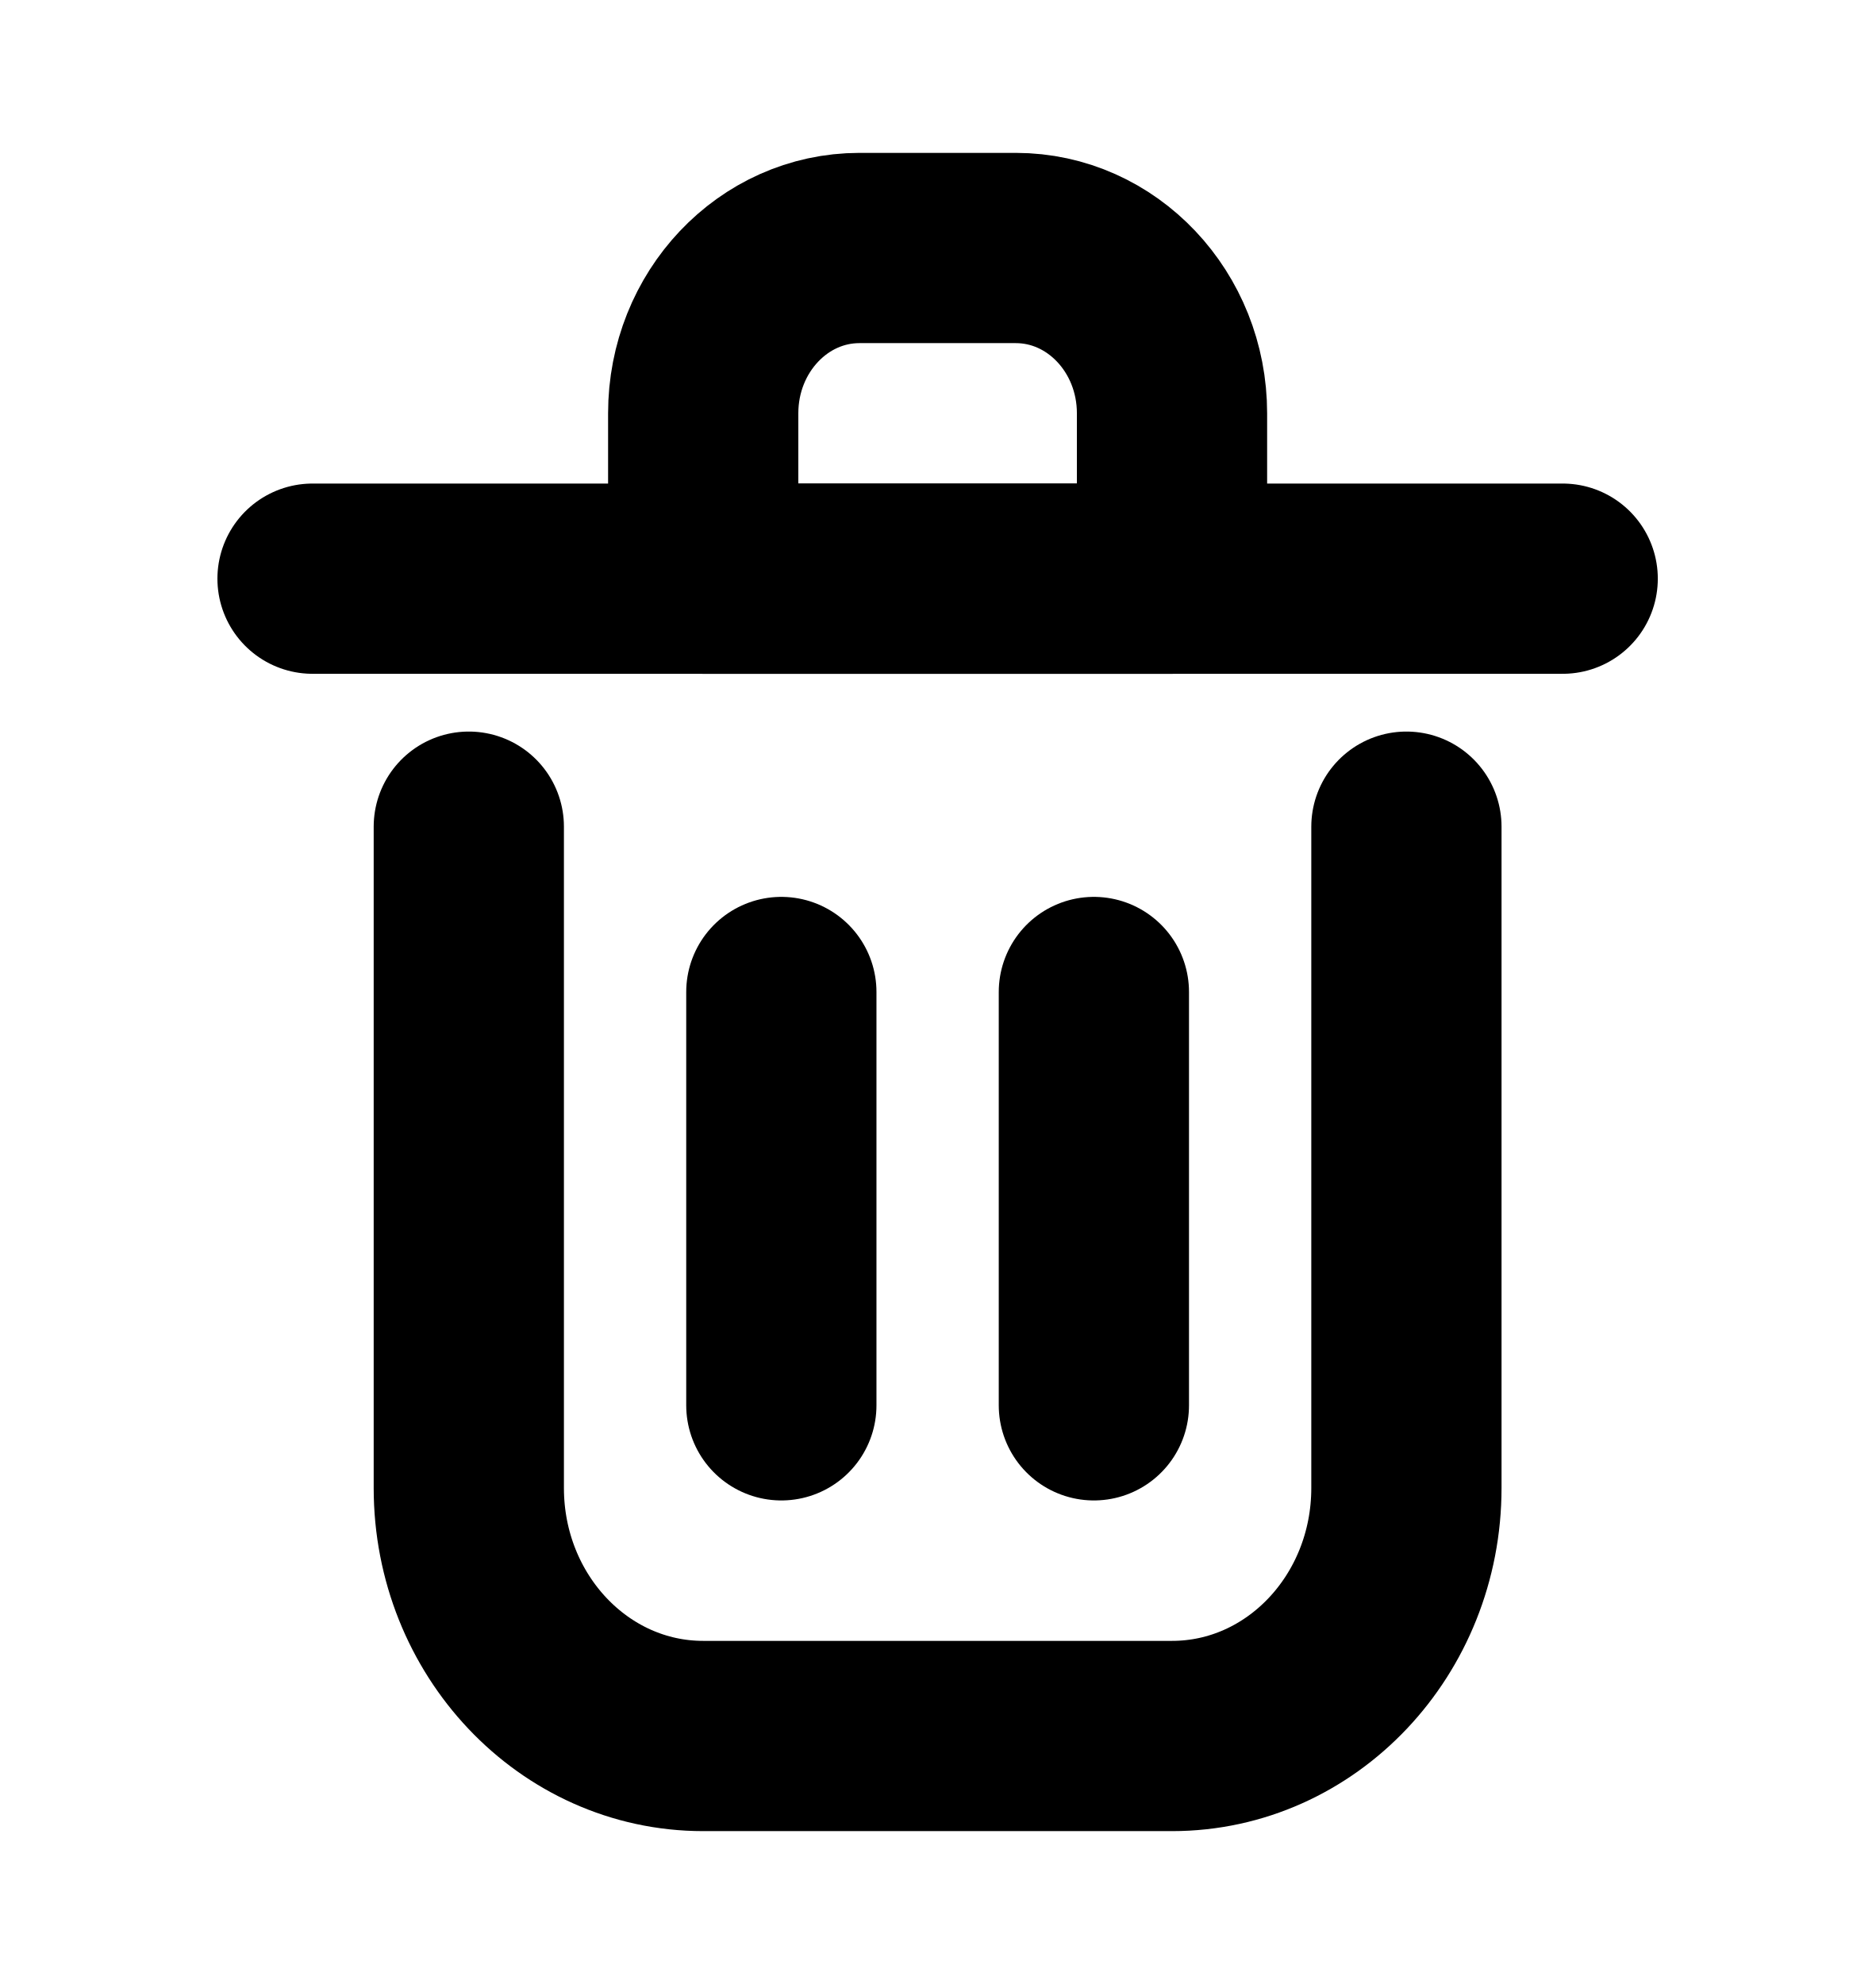
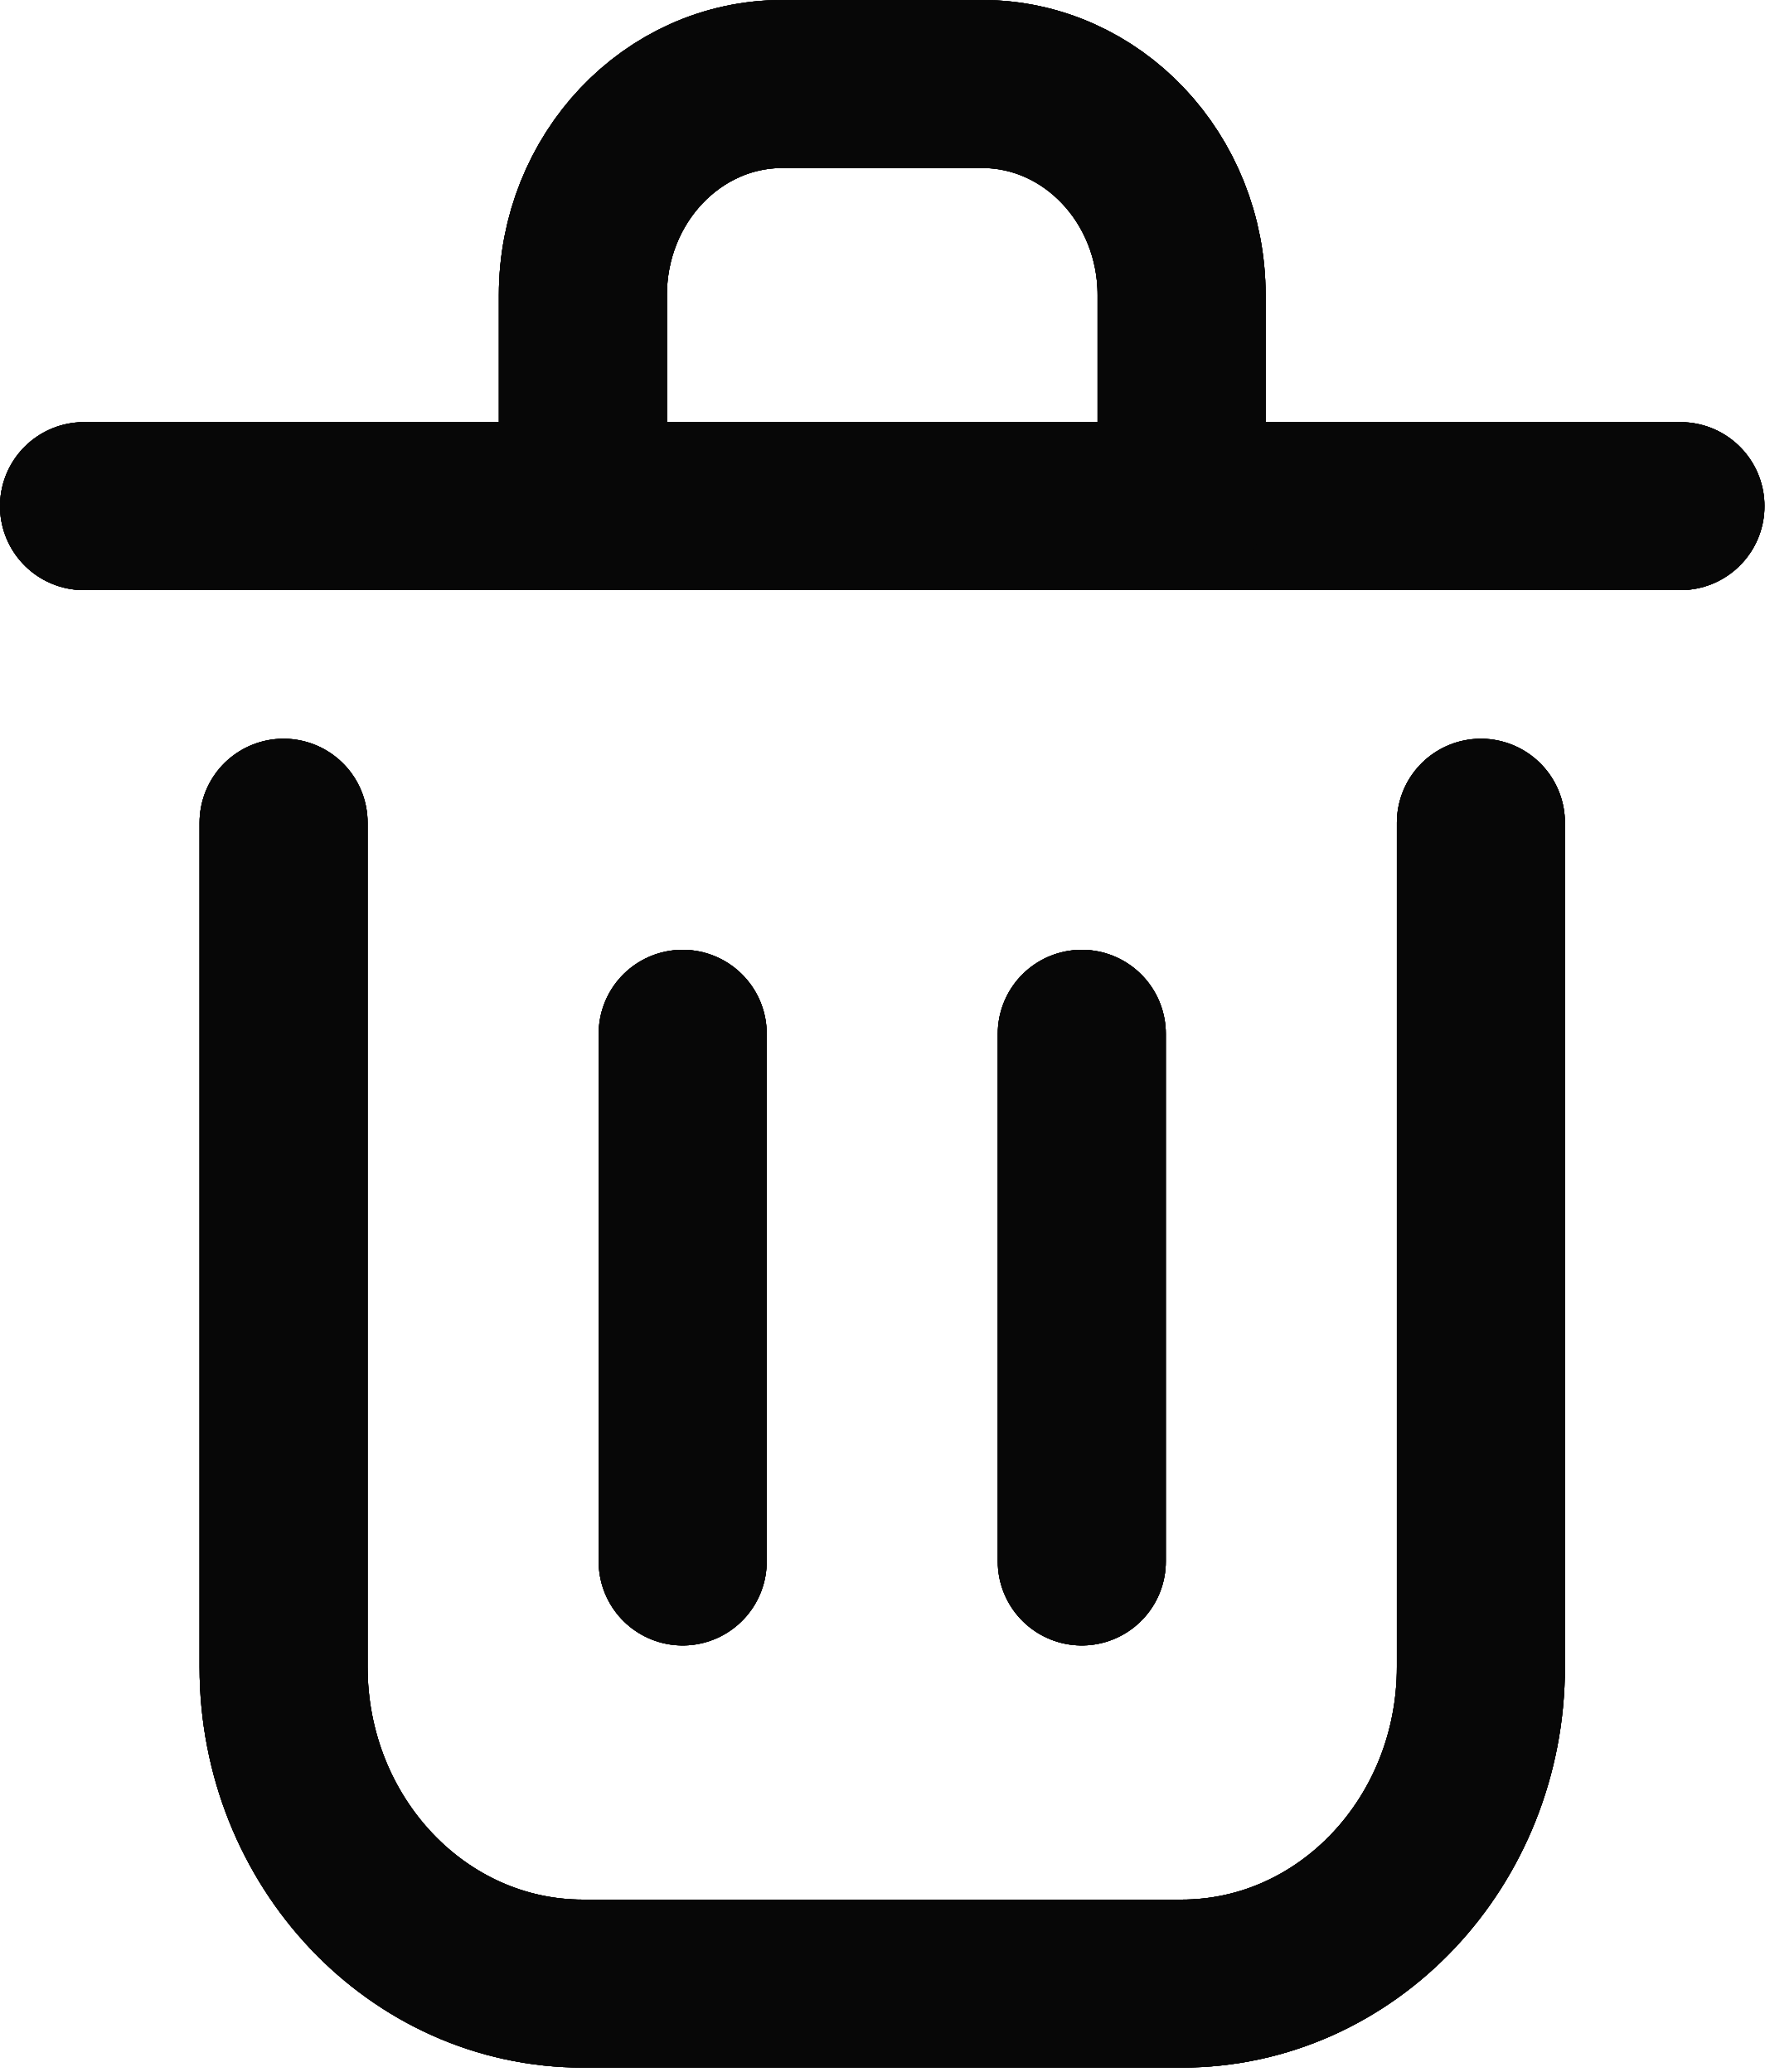
- <svg xmlns="http://www.w3.org/2000/svg" width="69" height="73" viewBox="0 0 69 73" fill="none">
-   <path d="M28.75 36.5V51.708" stroke="black" stroke-width="7" stroke-linecap="round" stroke-linejoin="round" />
-   <path d="M40.25 36.5V51.708" stroke="black" stroke-width="7" stroke-linecap="round" stroke-linejoin="round" />
-   <path d="M11.5 21.292H57.5" stroke="black" stroke-width="7" stroke-linecap="round" stroke-linejoin="round" />
-   <path d="M17.25 30.417V54.75C17.25 59.79 21.112 63.875 25.875 63.875H43.125C47.889 63.875 51.75 59.79 51.75 54.75V30.417" stroke="black" stroke-width="7" stroke-linecap="round" stroke-linejoin="round" />
-   <path d="M25.875 15.208C25.875 11.849 28.449 9.125 31.625 9.125H37.375C40.551 9.125 43.125 11.849 43.125 15.208V21.292H25.875V15.208Z" stroke="black" stroke-width="7" stroke-linecap="round" stroke-linejoin="round" />
+ <svg xmlns="http://www.w3.org/2000/svg" width="63" height="74" viewBox="0 0 63 74" fill="none">
+   <path d="M24.375 36.921V55.766" stroke="#070707" stroke-width="6" stroke-linecap="round" stroke-linejoin="round" />
+   <path d="M38.625 36.921V55.766" stroke="#070707" stroke-width="6" stroke-linecap="round" stroke-linejoin="round" />
+   <path d="M3 18.076H60" stroke="#070707" stroke-width="6" stroke-linecap="round" stroke-linejoin="round" />
+   <path d="M10.125 29.383V59.535C10.125 65.78 14.91 70.843 20.812 70.843H42.188C48.09 70.843 52.875 65.78 52.875 59.535V29.383" stroke="#070707" stroke-width="6" stroke-linecap="round" stroke-linejoin="round" />
+   <path d="M20.812 10.538C20.812 6.375 24.003 3 27.938 3H35.062C38.998 3 42.188 6.375 42.188 10.538V18.076H20.812V10.538Z" stroke="#070707" stroke-width="6" stroke-linecap="round" stroke-linejoin="round" />
+   <path d="M24.375 36.921V55.766" stroke="#070707" stroke-width="6" stroke-linecap="round" stroke-linejoin="round" />
+   <path d="M38.625 36.921V55.766" stroke="#070707" stroke-width="6" stroke-linecap="round" stroke-linejoin="round" />
+   <path d="M3 18.076H60" stroke="#070707" stroke-width="6" stroke-linecap="round" stroke-linejoin="round" />
+   <path d="M10.125 29.383V59.535C10.125 65.78 14.91 70.843 20.812 70.843H42.188C48.09 70.843 52.875 65.78 52.875 59.535V29.383" stroke="#070707" stroke-width="6" stroke-linecap="round" stroke-linejoin="round" />
+   <path d="M20.812 10.538C20.812 6.375 24.003 3 27.938 3H35.062C38.998 3 42.188 6.375 42.188 10.538V18.076H20.812V10.538Z" stroke="#070707" stroke-width="6" stroke-linecap="round" stroke-linejoin="round" />
+   <path d="M24.375 36.921V55.766" stroke="#070707" stroke-width="6" stroke-linecap="round" stroke-linejoin="round" />
+   <path d="M38.625 36.921V55.766" stroke="#070707" stroke-width="6" stroke-linecap="round" stroke-linejoin="round" />
+   <path d="M3 18.076H60" stroke="#070707" stroke-width="6" stroke-linecap="round" stroke-linejoin="round" />
+   <path d="M10.125 29.383V59.535C10.125 65.78 14.91 70.843 20.812 70.843H42.188C48.09 70.843 52.875 65.78 52.875 59.535V29.383" stroke="#070707" stroke-width="6" stroke-linecap="round" stroke-linejoin="round" />
+   <path d="M20.812 10.538C20.812 6.375 24.003 3 27.938 3H35.062C38.998 3 42.188 6.375 42.188 10.538V18.076H20.812V10.538Z" stroke="#070707" stroke-width="6" stroke-linecap="round" stroke-linejoin="round" />
+   <path d="M24.375 36.921V55.766" stroke="#070707" stroke-width="6" stroke-linecap="round" stroke-linejoin="round" />
+   <path d="M38.625 36.921V55.766" stroke="#070707" stroke-width="6" stroke-linecap="round" stroke-linejoin="round" />
+   <path d="M3 18.076H60" stroke="#070707" stroke-width="6" stroke-linecap="round" stroke-linejoin="round" />
+   <path d="M10.125 29.383V59.535C10.125 65.78 14.91 70.843 20.812 70.843H42.188C48.09 70.843 52.875 65.78 52.875 59.535V29.383" stroke="#070707" stroke-width="6" stroke-linecap="round" stroke-linejoin="round" />
+   <path d="M20.812 10.538C20.812 6.375 24.003 3 27.938 3H35.062C38.998 3 42.188 6.375 42.188 10.538V18.076H20.812V10.538Z" stroke="#070707" stroke-width="6" stroke-linecap="round" stroke-linejoin="round" />
</svg>
